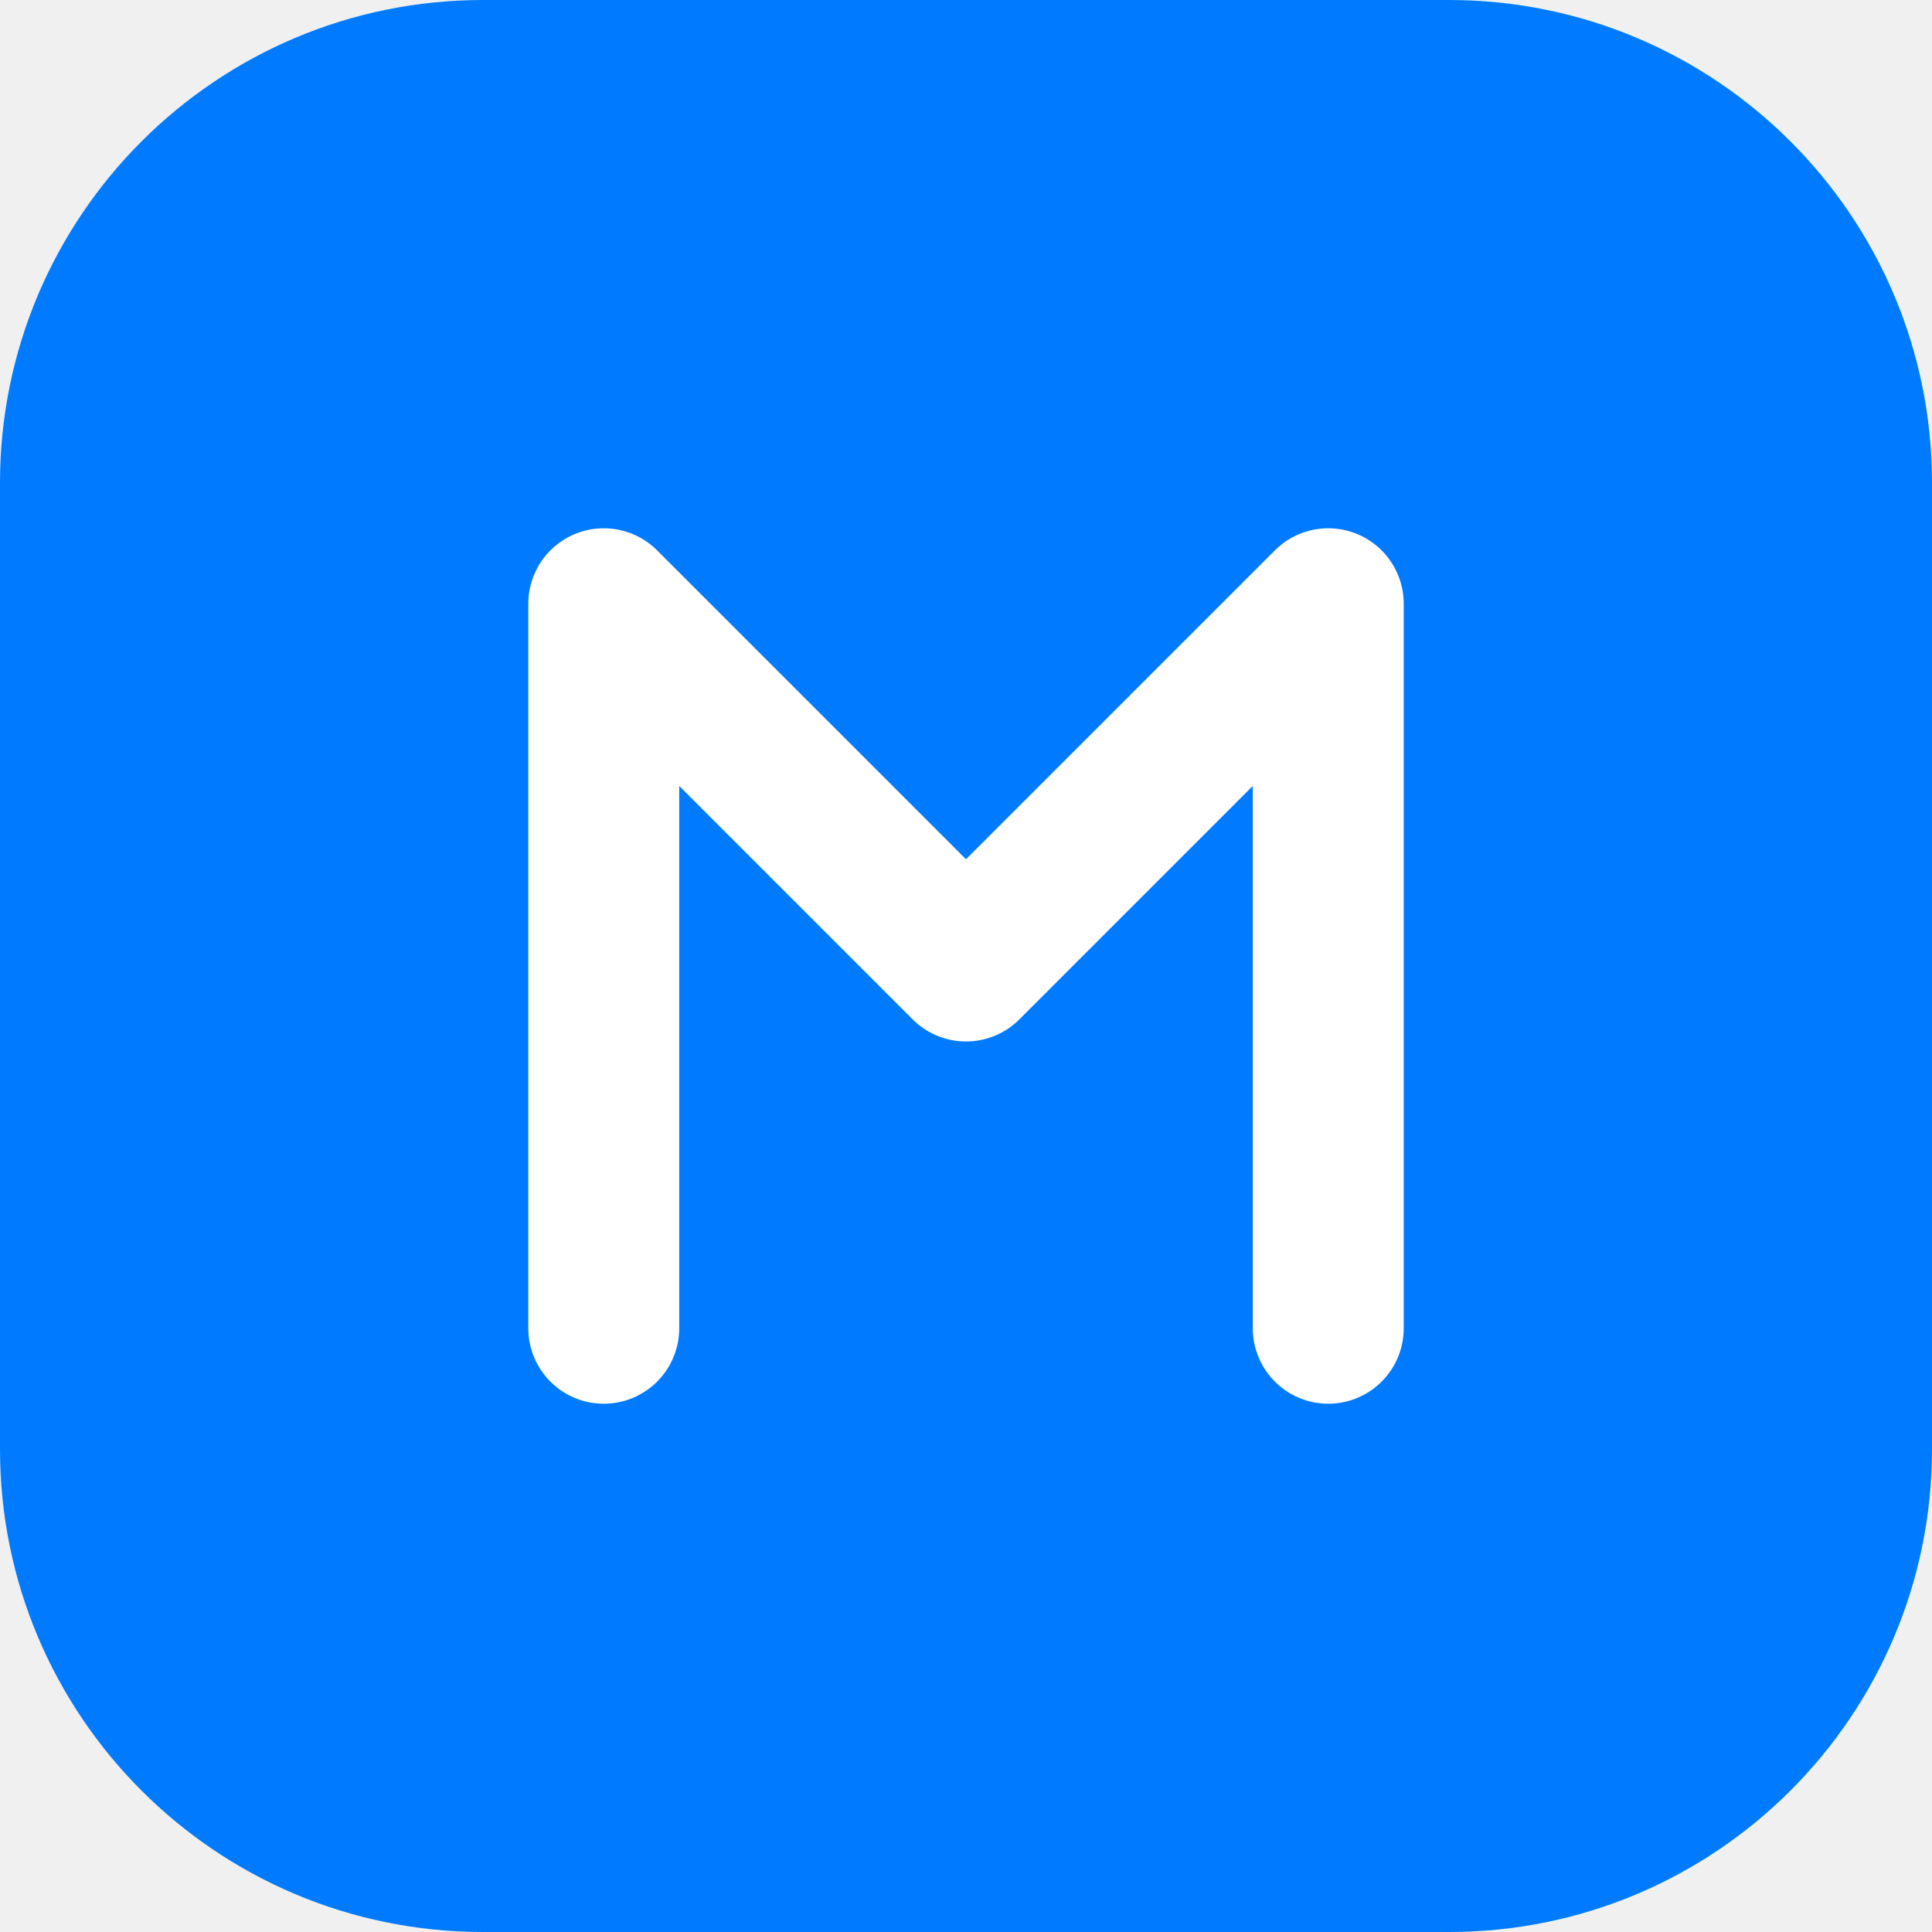
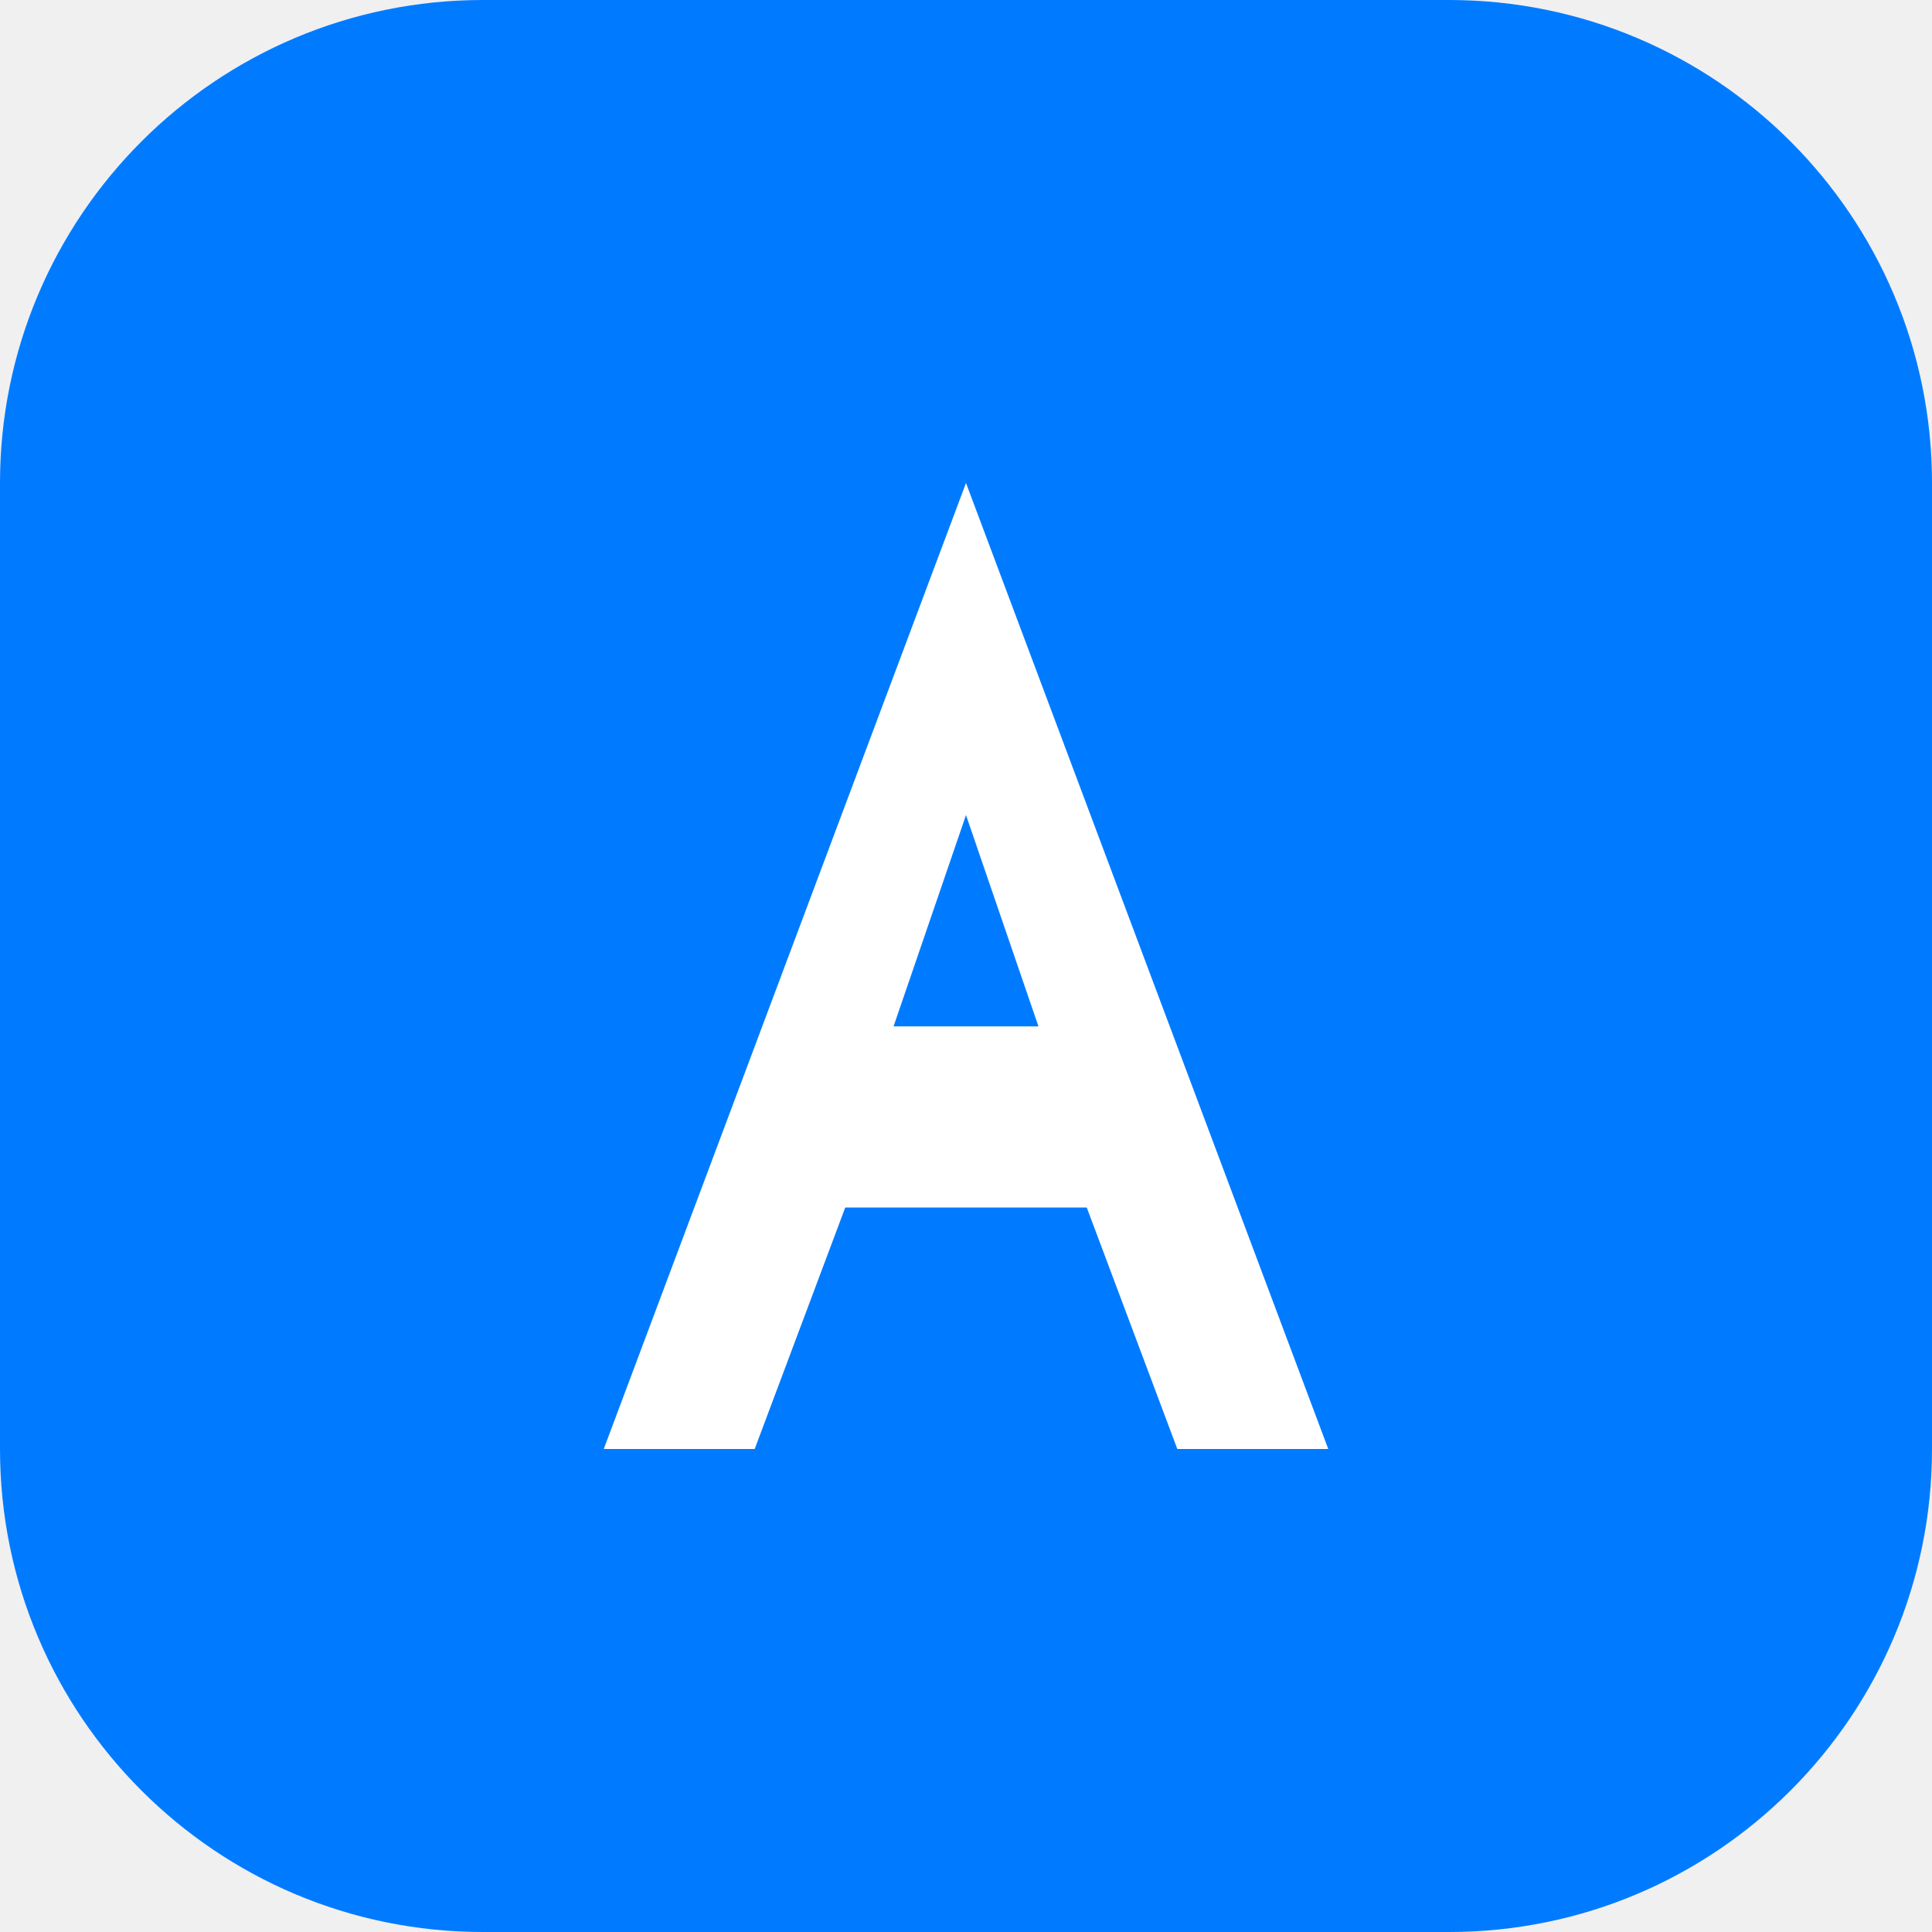
<svg xmlns="http://www.w3.org/2000/svg" width="32" height="32" viewBox="0 0 32 32" fill="none">
  <rect width="32" height="32" rx="8" fill="#007BFF" />
-   <path d="M10 22V10L16 16L22 10V22" stroke="white" stroke-width="2.5" stroke-linecap="round" stroke-linejoin="round" />
+   <path d="M16 8L22 24H19.5L18 20H14L12.5 24H10L16 8Z M14.8 17H17.2L16 13.5L14.8 17Z" fill="white" />
</svg>
